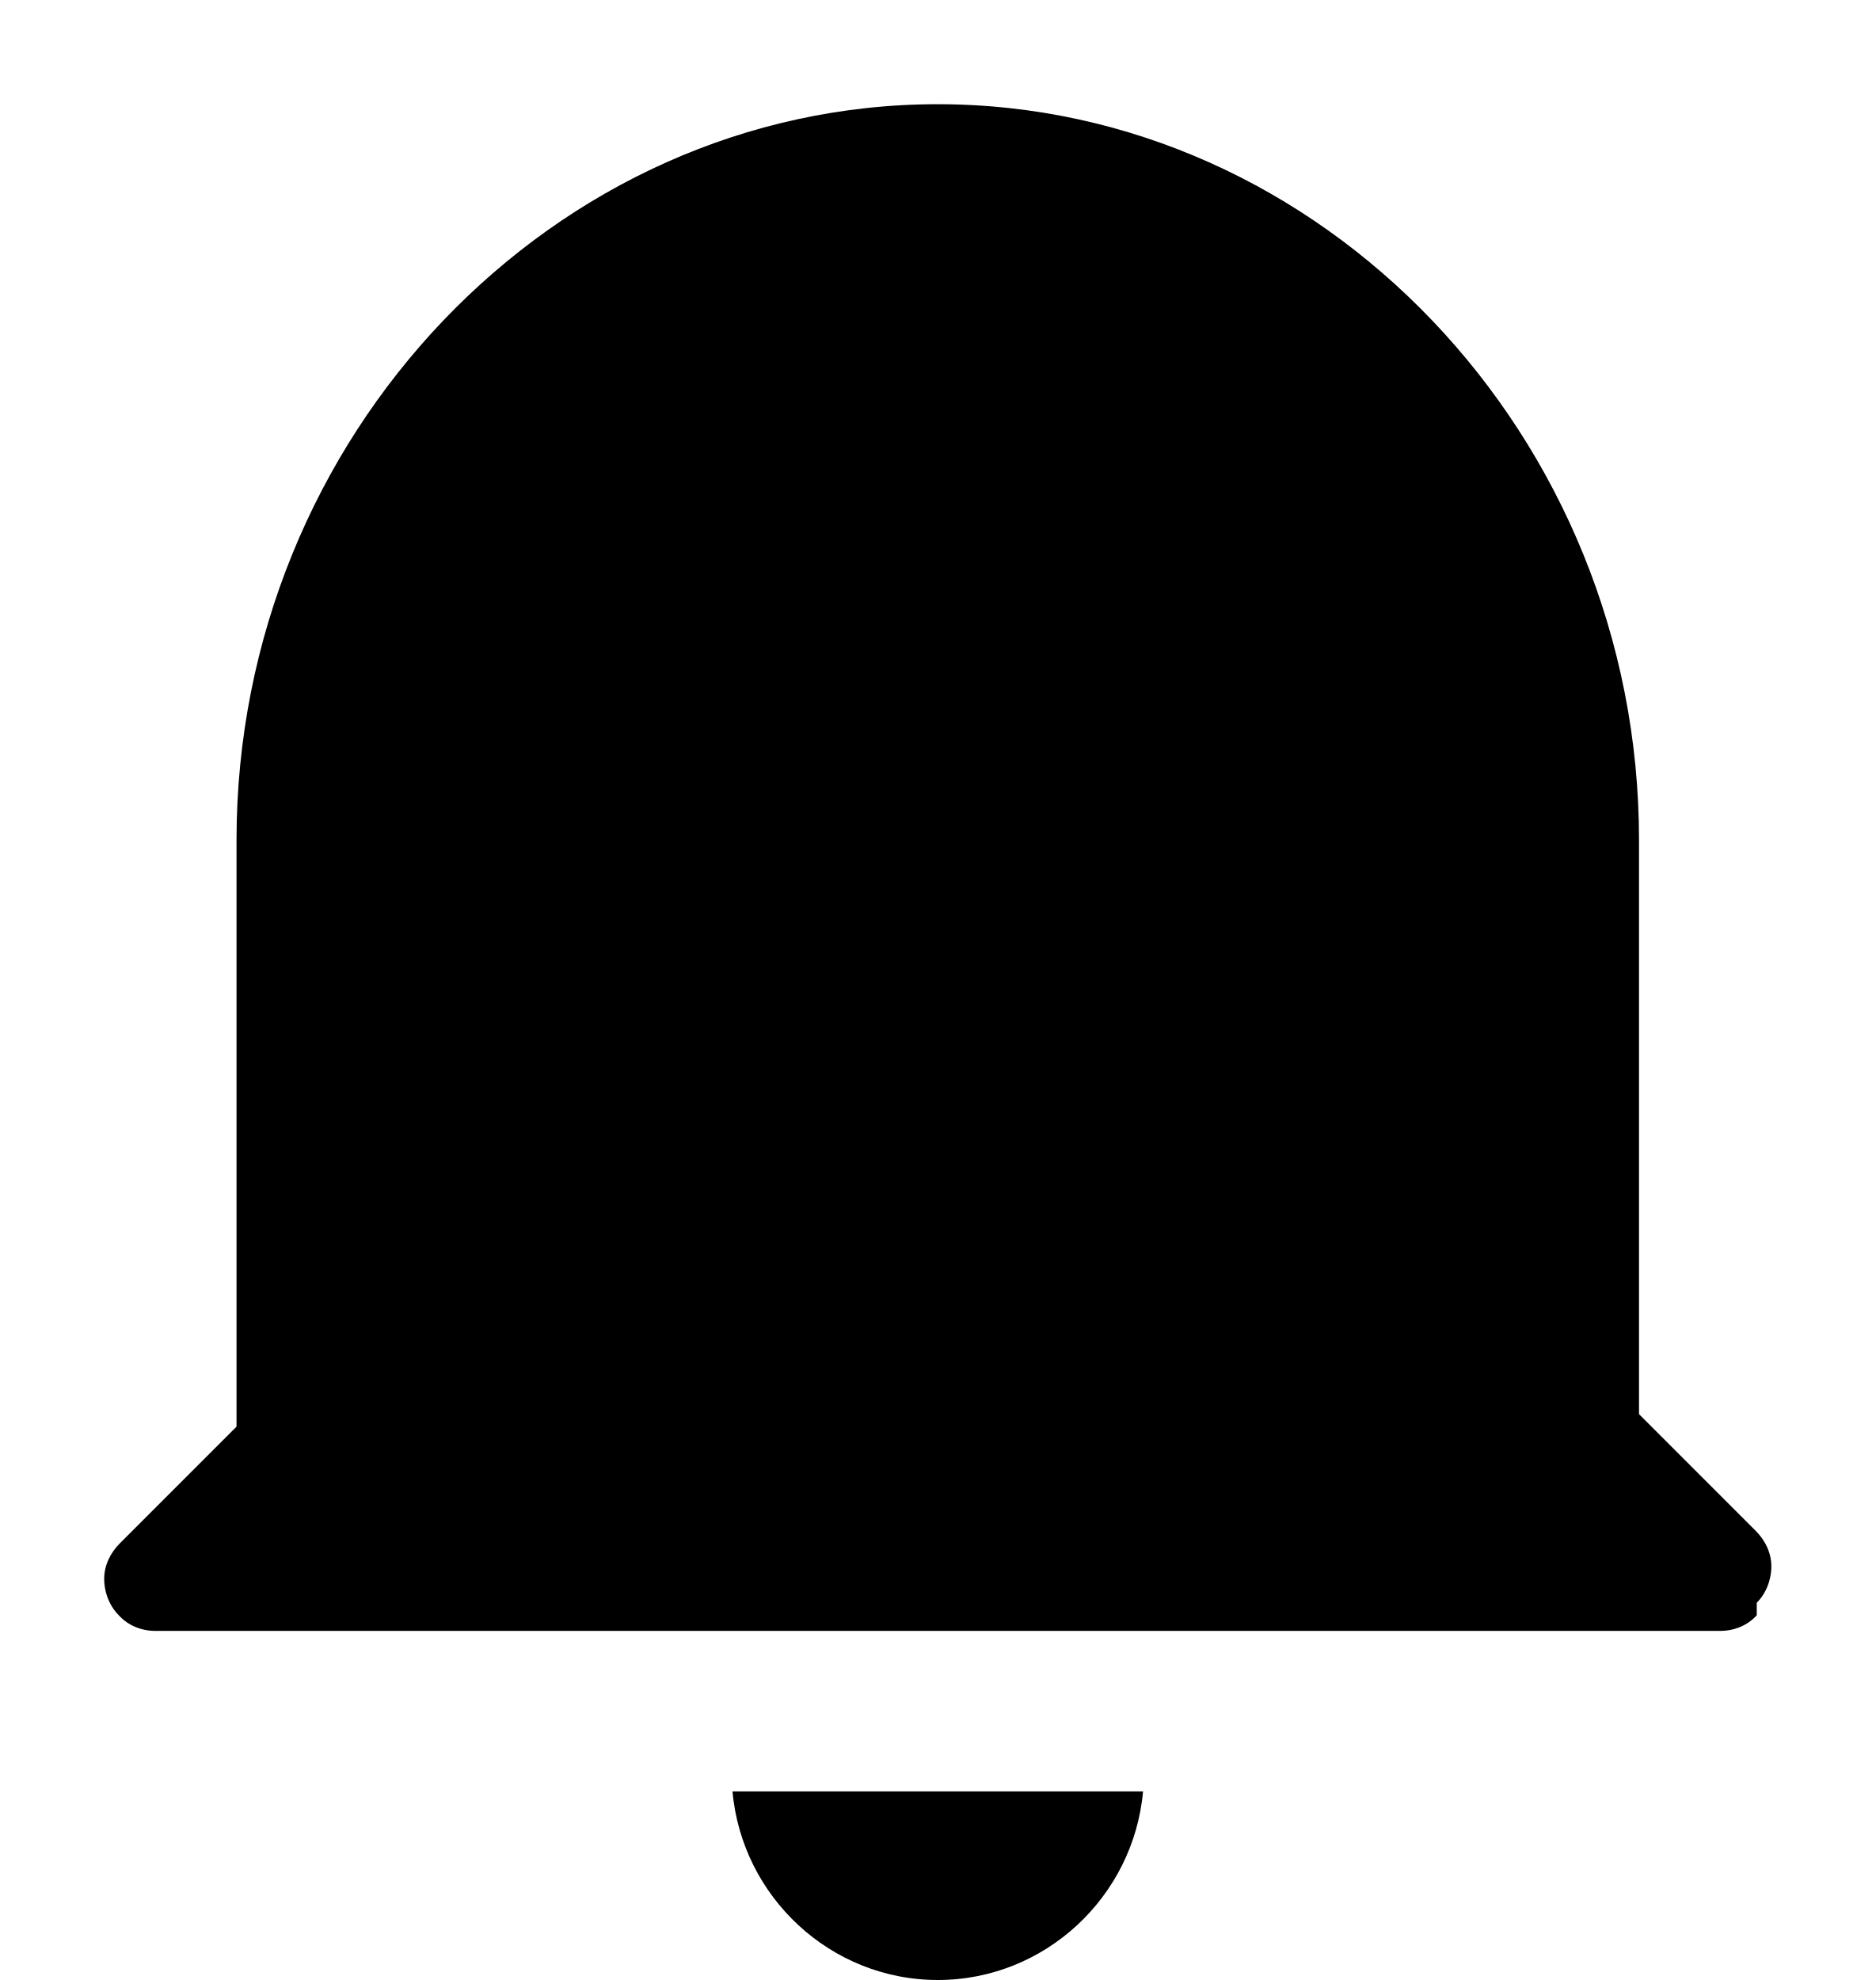
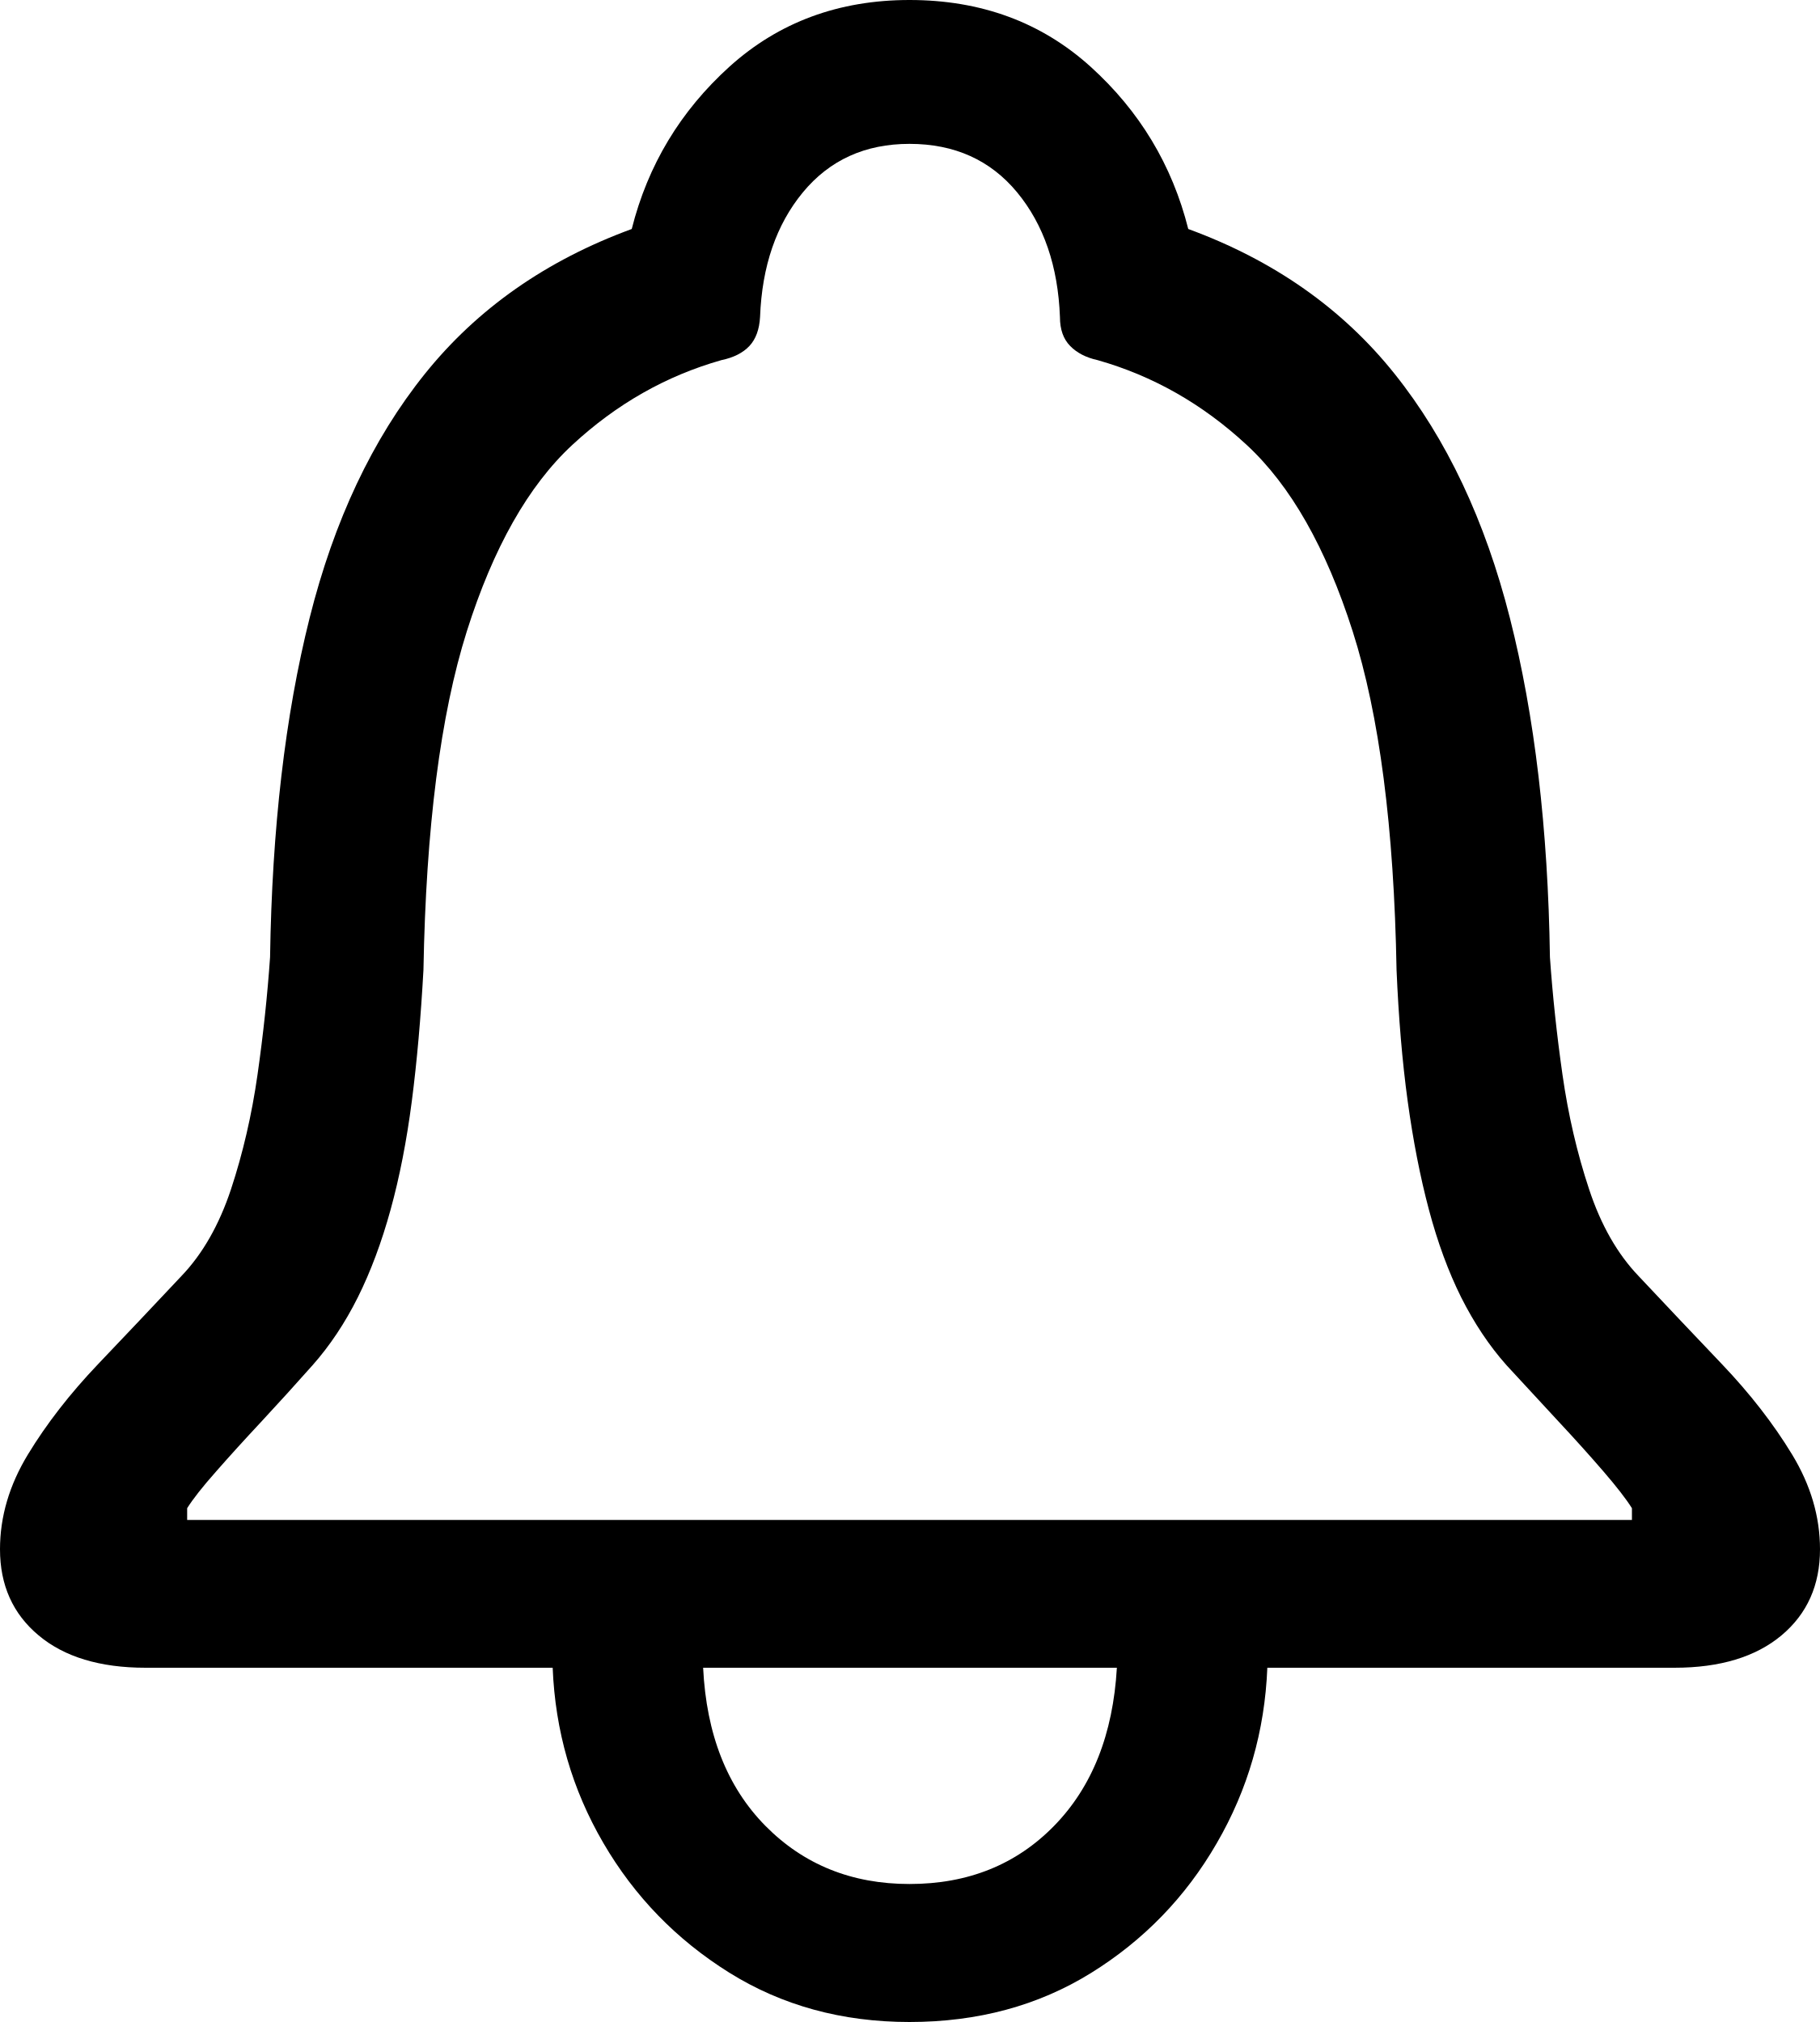
- <svg xmlns="http://www.w3.org/2000/svg" width="18" height="19" viewBox="0 0 18 19" fill="none">
-   <path d="M9 19c1.03 0 1.88-.8 1.97-1.81H7.03C7.12 18.2 7.97 19 9 19zm7.86-3.62c.09-.09.14-.22.14-.35 0-.13-.06-.25-.15-.34l-1.12-1.12V8.06C15.73 4.18 12.68 1 9 1S2.27 4.18 2.27 8.06v5.63l-1.12 1.12c-.09.09-.15.21-.15.34 0 .13.05.26.14.35.09.1.22.15.35.15h15.02c.13 0 .26-.05.35-.15z" fill="black" />
+ <svg xmlns="http://www.w3.org/2000/svg" width="18" height="20" viewBox="0 0 18 20" fill="none">
+   <path d="M0 15.324C0 15.679 0.127 15.963 0.382 16.176C0.636 16.389 0.989 16.496 1.44 16.496H5.466C5.491 17.122 5.658 17.699 5.967 18.229C6.275 18.758 6.69 19.185 7.211 19.511C7.733 19.837 8.328 20 8.995 20C9.669 20 10.267 19.839 10.789 19.516C11.31 19.193 11.725 18.766 12.033 18.233C12.342 17.701 12.509 17.122 12.534 16.496H16.56C17.011 16.496 17.364 16.389 17.619 16.176C17.873 15.963 18 15.679 18 15.324C18 15.002 17.908 14.689 17.723 14.385C17.539 14.082 17.308 13.785 17.032 13.495C16.755 13.204 16.48 12.914 16.207 12.623C15.997 12.404 15.833 12.117 15.716 11.762C15.598 11.407 15.51 11.029 15.453 10.629C15.396 10.229 15.355 9.842 15.329 9.468C15.31 8.196 15.178 7.078 14.933 6.113C14.688 5.148 14.308 4.343 13.793 3.698C13.278 3.053 12.598 2.575 11.752 2.265C11.593 1.633 11.27 1.097 10.784 0.658C10.297 0.219 9.701 0 8.995 0C8.296 0 7.703 0.219 7.216 0.658C6.73 1.097 6.407 1.633 6.248 2.265C5.402 2.575 4.72 3.053 4.202 3.698C3.684 4.343 3.304 5.148 3.062 6.113C2.82 7.078 2.69 8.196 2.671 9.468C2.645 9.842 2.604 10.229 2.547 10.629C2.49 11.029 2.402 11.407 2.285 11.762C2.167 12.117 2.003 12.404 1.793 12.623C1.52 12.914 1.245 13.204 0.968 13.495C0.692 13.785 0.461 14.082 0.277 14.385C0.092 14.689 0 15.002 0 15.324ZM1.851 15.034V14.918C1.908 14.827 2.003 14.706 2.137 14.555C2.27 14.403 2.421 14.237 2.59 14.056C2.758 13.875 2.925 13.691 3.091 13.504C3.262 13.311 3.412 13.086 3.539 12.832C3.666 12.577 3.774 12.288 3.863 11.965C3.952 11.642 4.022 11.284 4.073 10.891C4.124 10.497 4.162 10.065 4.188 9.593C4.213 8.187 4.356 7.07 4.617 6.244C4.878 5.418 5.226 4.803 5.661 4.4C6.097 3.996 6.588 3.717 7.135 3.562C7.256 3.537 7.348 3.49 7.412 3.422C7.475 3.354 7.51 3.259 7.517 3.136C7.536 2.633 7.677 2.222 7.941 1.902C8.205 1.583 8.556 1.423 8.995 1.423C9.44 1.423 9.795 1.583 10.059 1.902C10.323 2.222 10.464 2.633 10.483 3.136C10.483 3.259 10.517 3.354 10.584 3.422C10.65 3.49 10.741 3.537 10.855 3.562C11.402 3.717 11.893 3.996 12.329 4.4C12.765 4.803 13.114 5.418 13.378 6.244C13.642 7.07 13.787 8.187 13.812 9.593C13.832 10.065 13.868 10.497 13.922 10.891C13.976 11.284 14.046 11.642 14.132 11.965C14.218 12.288 14.324 12.577 14.451 12.832C14.579 13.086 14.728 13.311 14.9 13.504C15.072 13.691 15.242 13.875 15.41 14.056C15.579 14.237 15.728 14.403 15.859 14.555C15.989 14.706 16.083 14.827 16.14 14.918V15.034H1.851ZM6.954 16.496H11.046C11.008 17.154 10.801 17.675 10.426 18.059C10.051 18.443 9.574 18.635 8.995 18.635C8.423 18.635 7.948 18.443 7.569 18.059C7.191 17.675 6.986 17.154 6.954 16.496Z" fill="black" />
</svg>
